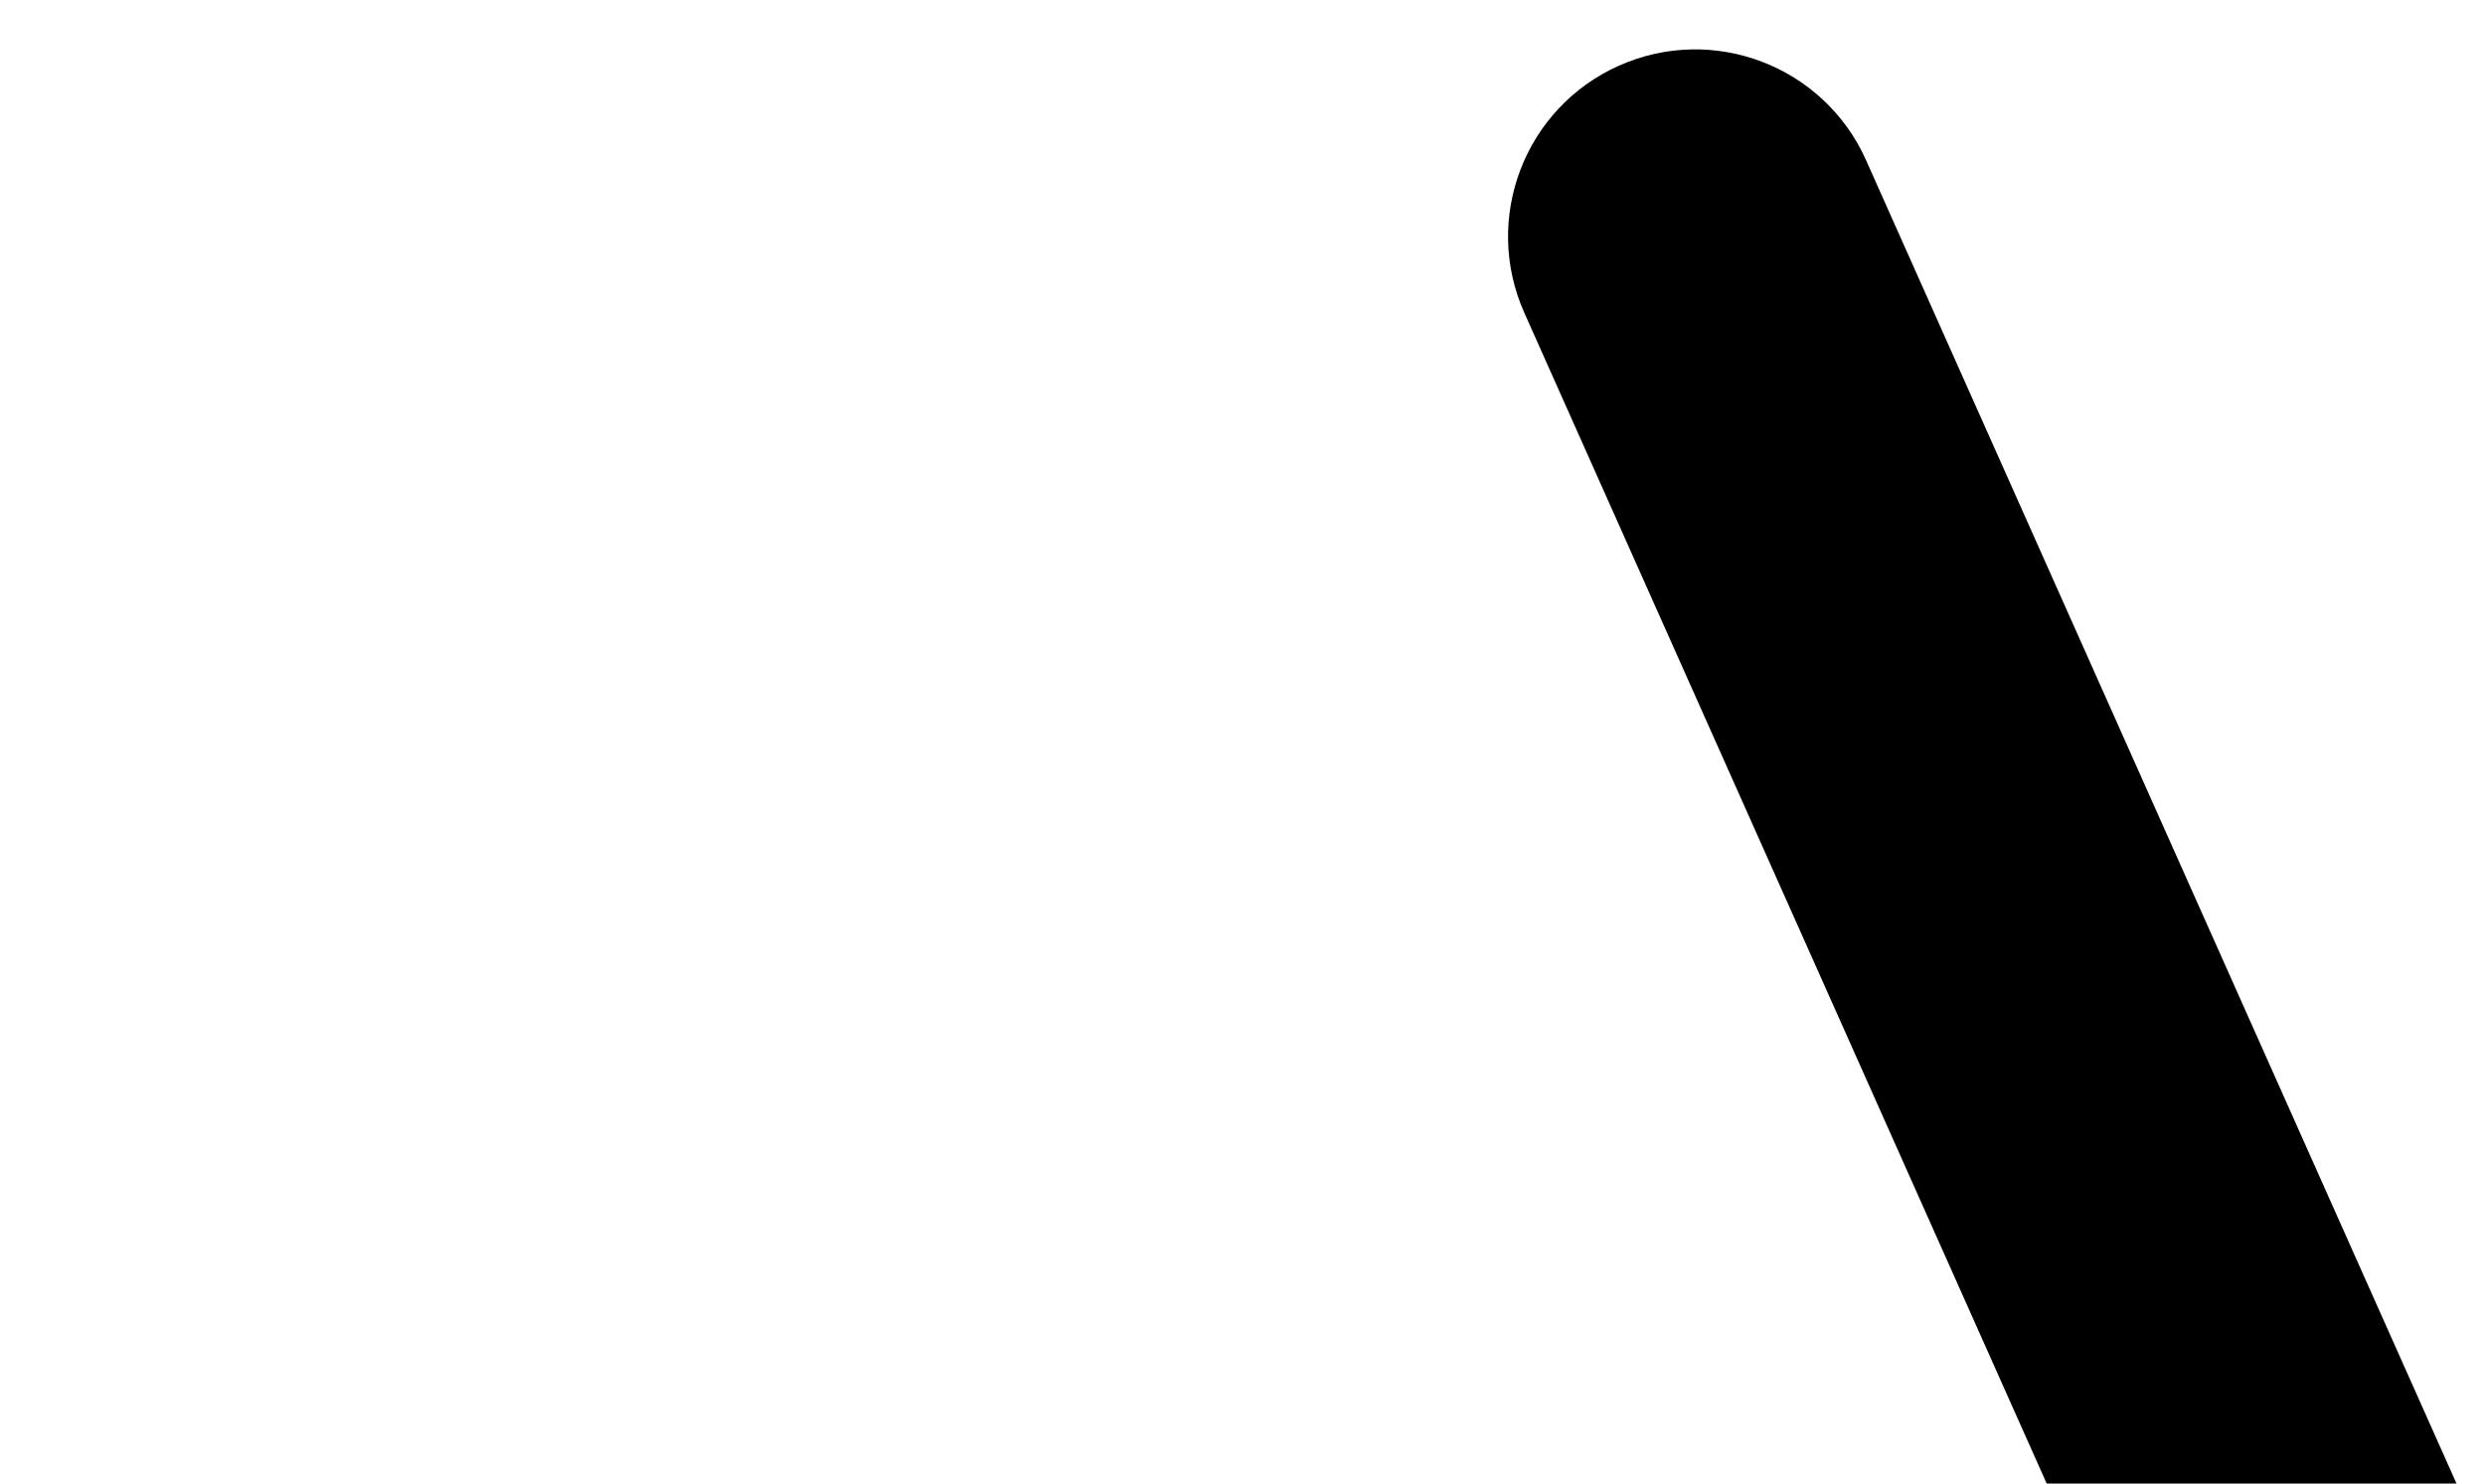
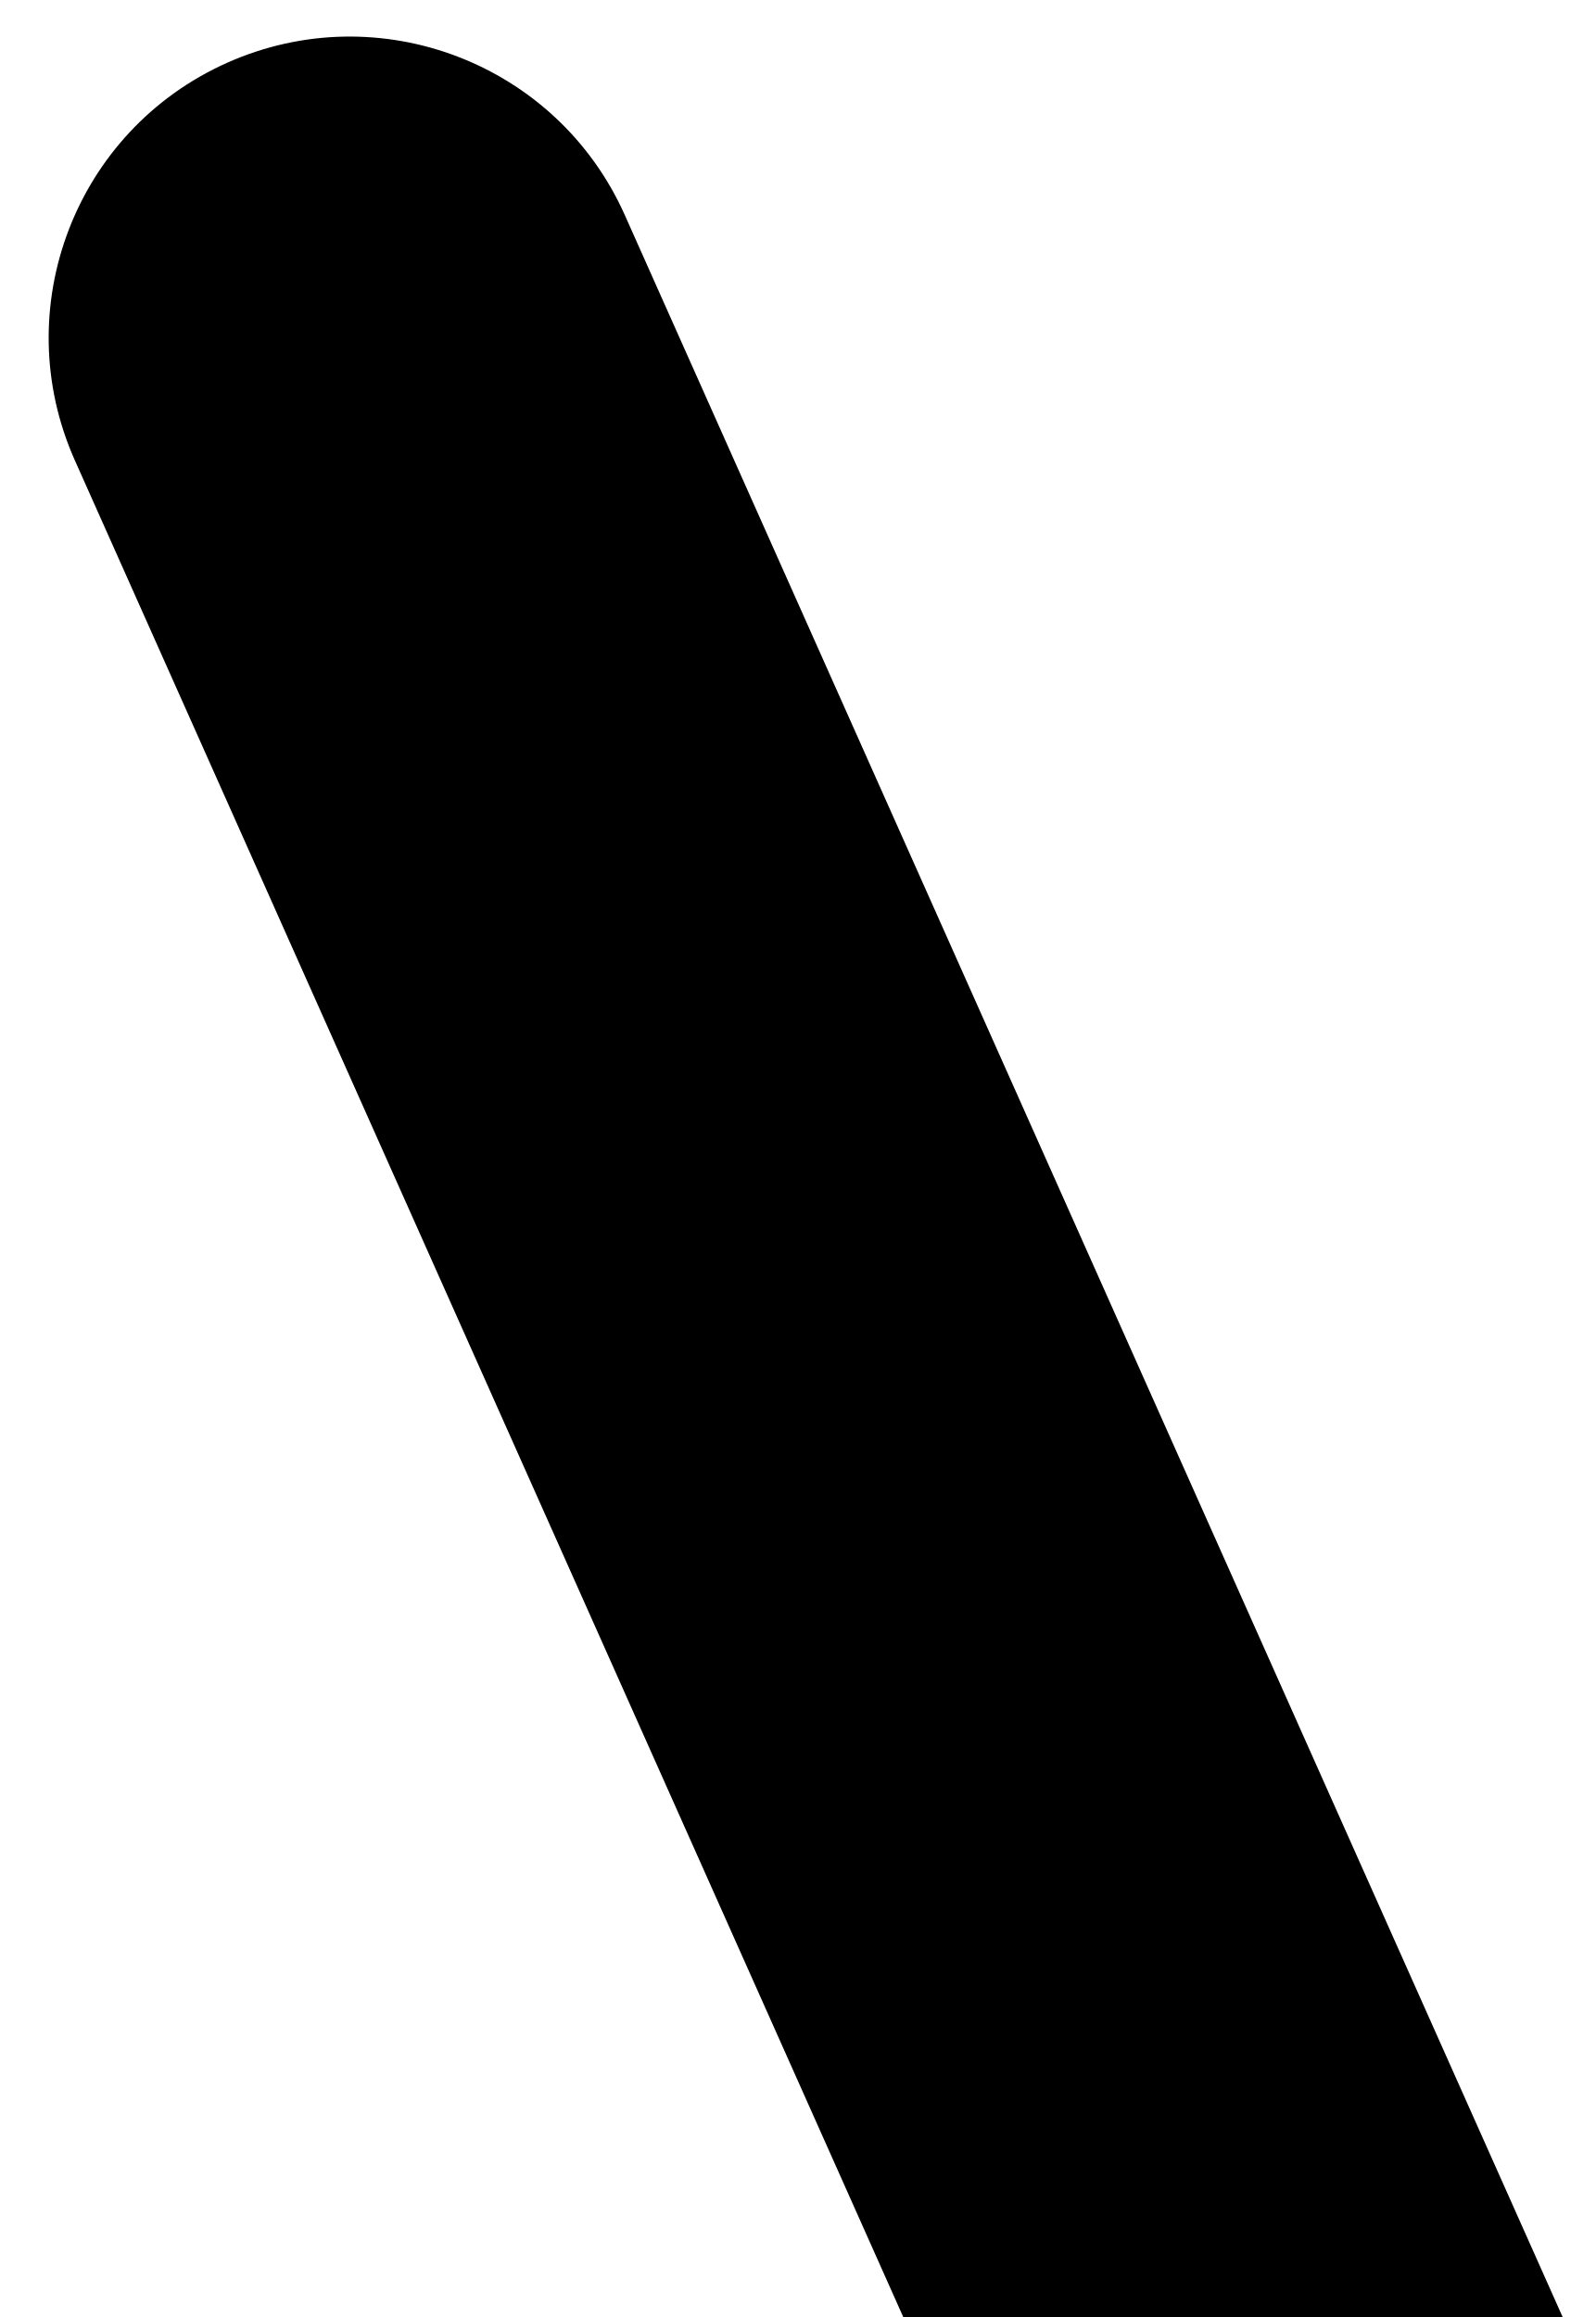
- <svg xmlns="http://www.w3.org/2000/svg" width="335" height="200" viewBox="0 0 335 200" fill="none">
-   <mask id="mask0" mask-type="alpha" maskUnits="userSpaceOnUse" x="0" y="0" width="335" height="200">
-     <rect width="335" height="200" fill="#C4C4C4" />
+ <svg xmlns="http://www.w3.org/2000/svg" width="157" height="228" viewBox="0 0 157 228" fill="none">
+   <mask id="mask0" mask-type="alpha" maskUnits="userSpaceOnUse" x="0" y="0" width="157" height="228">
+     <rect width="157" height="228" fill="#C4C4C4" />
  </mask>
  <g mask="url(#mask0)">
-     <path fill-rule="evenodd" clip-rule="evenodd" d="M218.252 8.853C205.528 14.53 199.816 29.446 205.492 42.17L285.765 222.089C291.442 234.813 306.358 240.526 319.082 234.849C331.805 229.172 337.518 214.256 331.841 201.532L251.569 21.613C245.892 8.889 230.976 3.176 218.252 8.853Z" fill="black" />
+     <path fill-rule="evenodd" clip-rule="evenodd" d="M22.352 6.176C7.409 12.843 0.7 30.361 7.367 45.304L101.64 256.604C108.307 271.547 125.825 278.256 140.768 271.589C155.71 264.922 162.419 247.404 155.753 232.461L61.479 21.161C54.812 6.219 37.294 -0.49 22.352 6.176Z" fill="black" />
  </g>
</svg>
